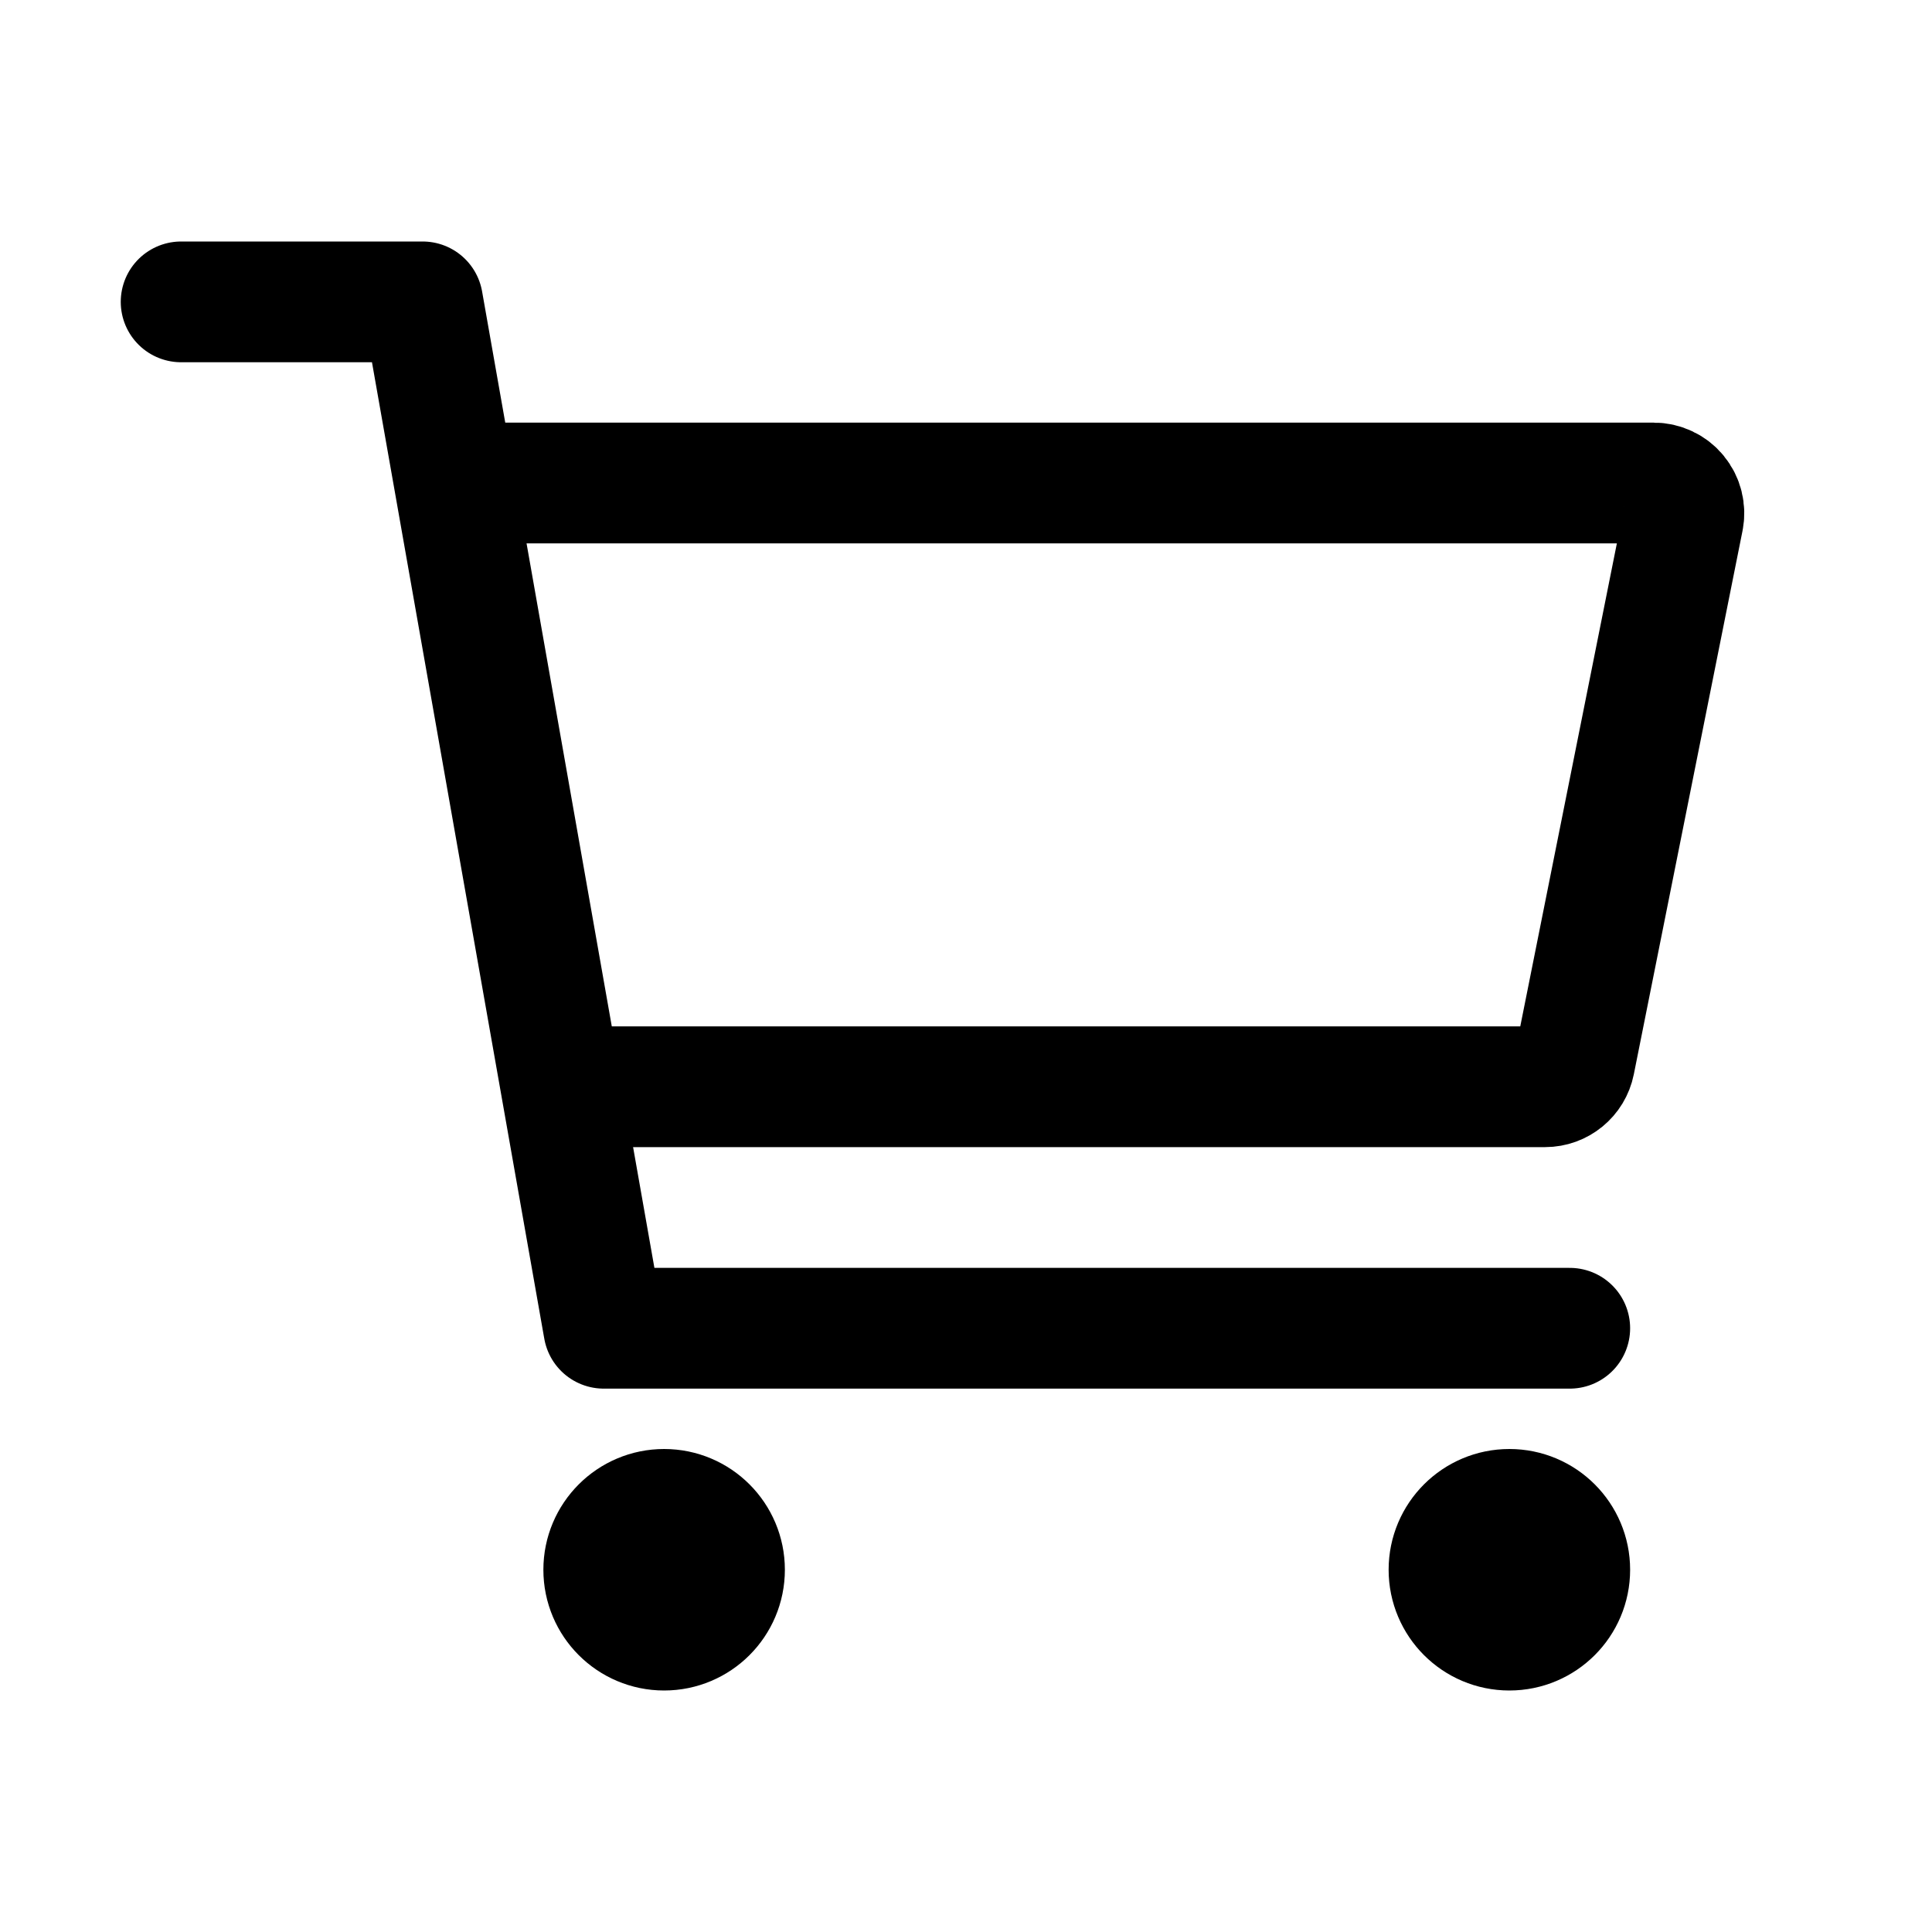
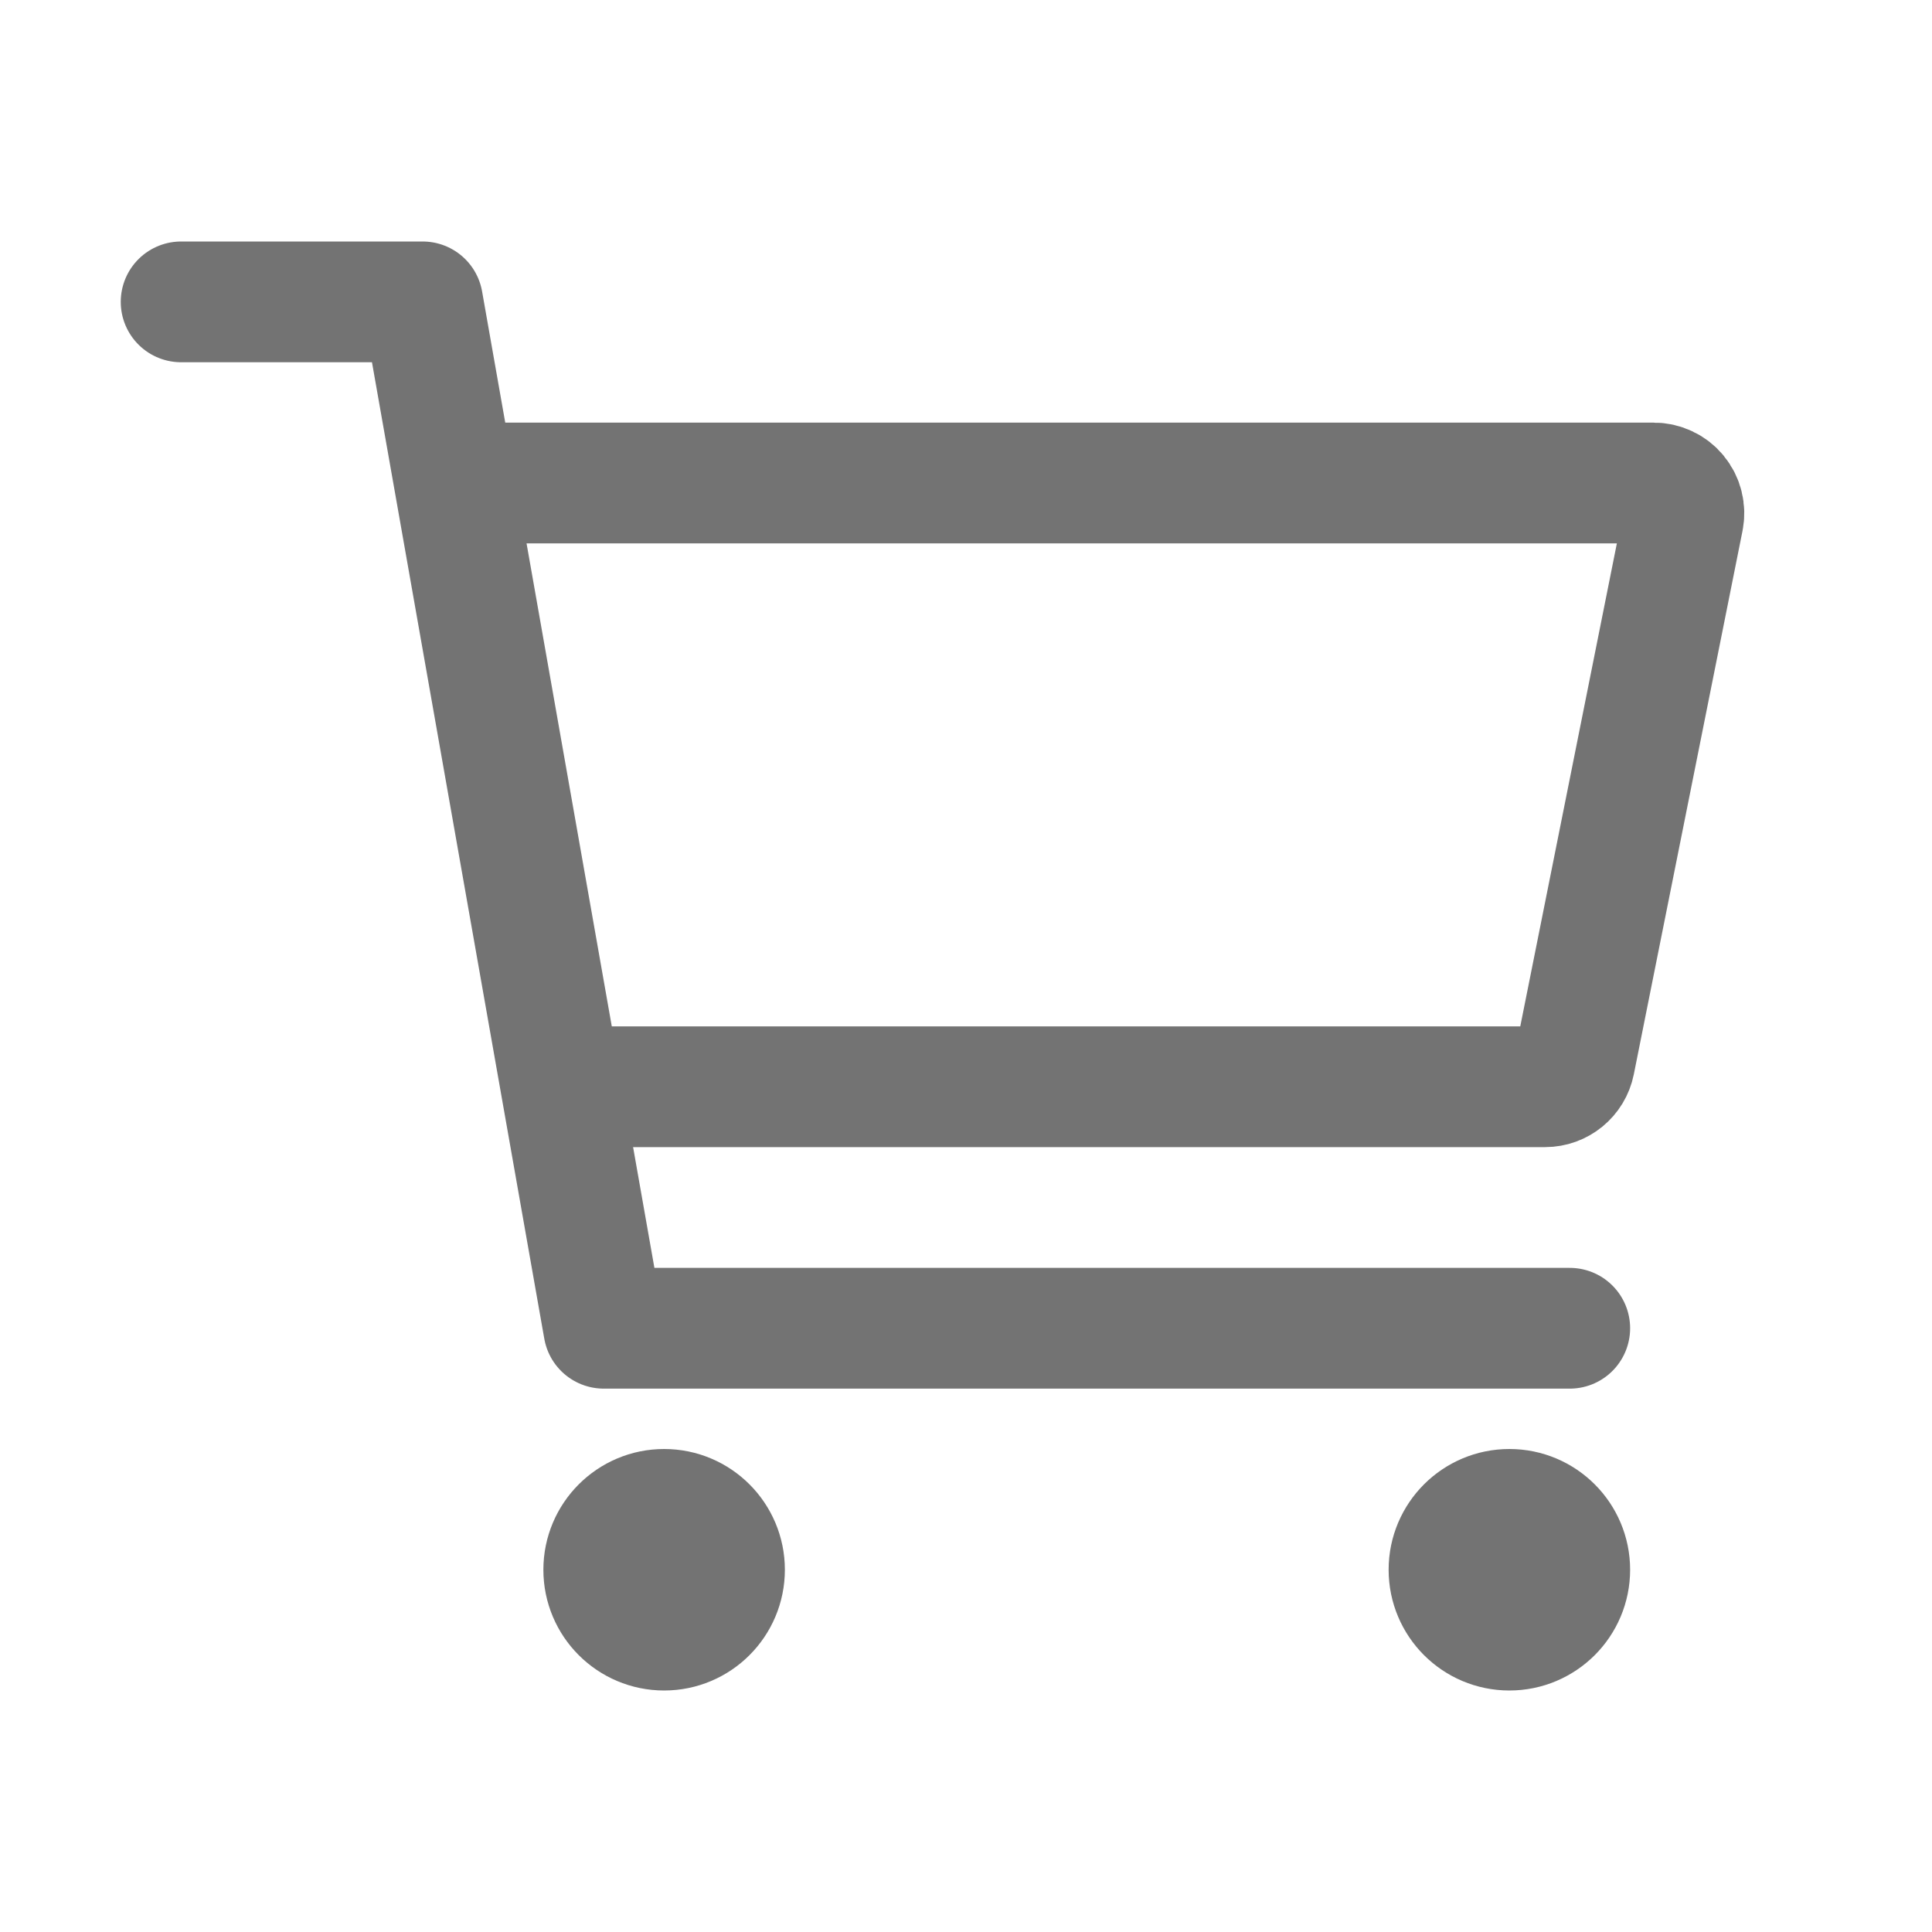
<svg xmlns="http://www.w3.org/2000/svg" class="ionicon" viewBox="0 0 512 512">
-   <circle cx="176" cy="416" r="16" fill="none" stroke="currentColor" stroke-linecap="round" stroke-linejoin="round" stroke-width="32" />
-   <circle cx="400" cy="416" r="16" fill="none" stroke="currentColor" stroke-linecap="round" stroke-linejoin="round" stroke-width="32" />
-   <path fill="none" stroke="currentColor" stroke-linecap="round" stroke-linejoin="round" stroke-width="32" d="M48 80h64l48 272h256" />
-   <path d="M160 288h249.44a8 8 0 007.85-6.43l28.8-144a8 8 0 00-7.85-9.57H128" fill="none" stroke="currentColor" stroke-linecap="round" stroke-linejoin="round" stroke-width="32" />
+   <circle cx="176" cy="416" r="16" fill="none" stroke="#737373" stroke-linecap="round" stroke-linejoin="round" stroke-width="32" />
+   <circle cx="400" cy="416" r="16" fill="none" stroke="#737373" stroke-linecap="round" stroke-linejoin="round" stroke-width="32" />
+   <path fill="none" stroke="#737373" stroke-linecap="round" stroke-linejoin="round" stroke-width="32" d="M48 80h64l48 272h256" />
+   <path d="M160 288h249.44a8 8 0 007.85-6.43l28.8-144a8 8 0 00-7.85-9.57H128" fill="none" stroke="#737373" stroke-linecap="round" stroke-linejoin="round" stroke-width="32" />
</svg>
